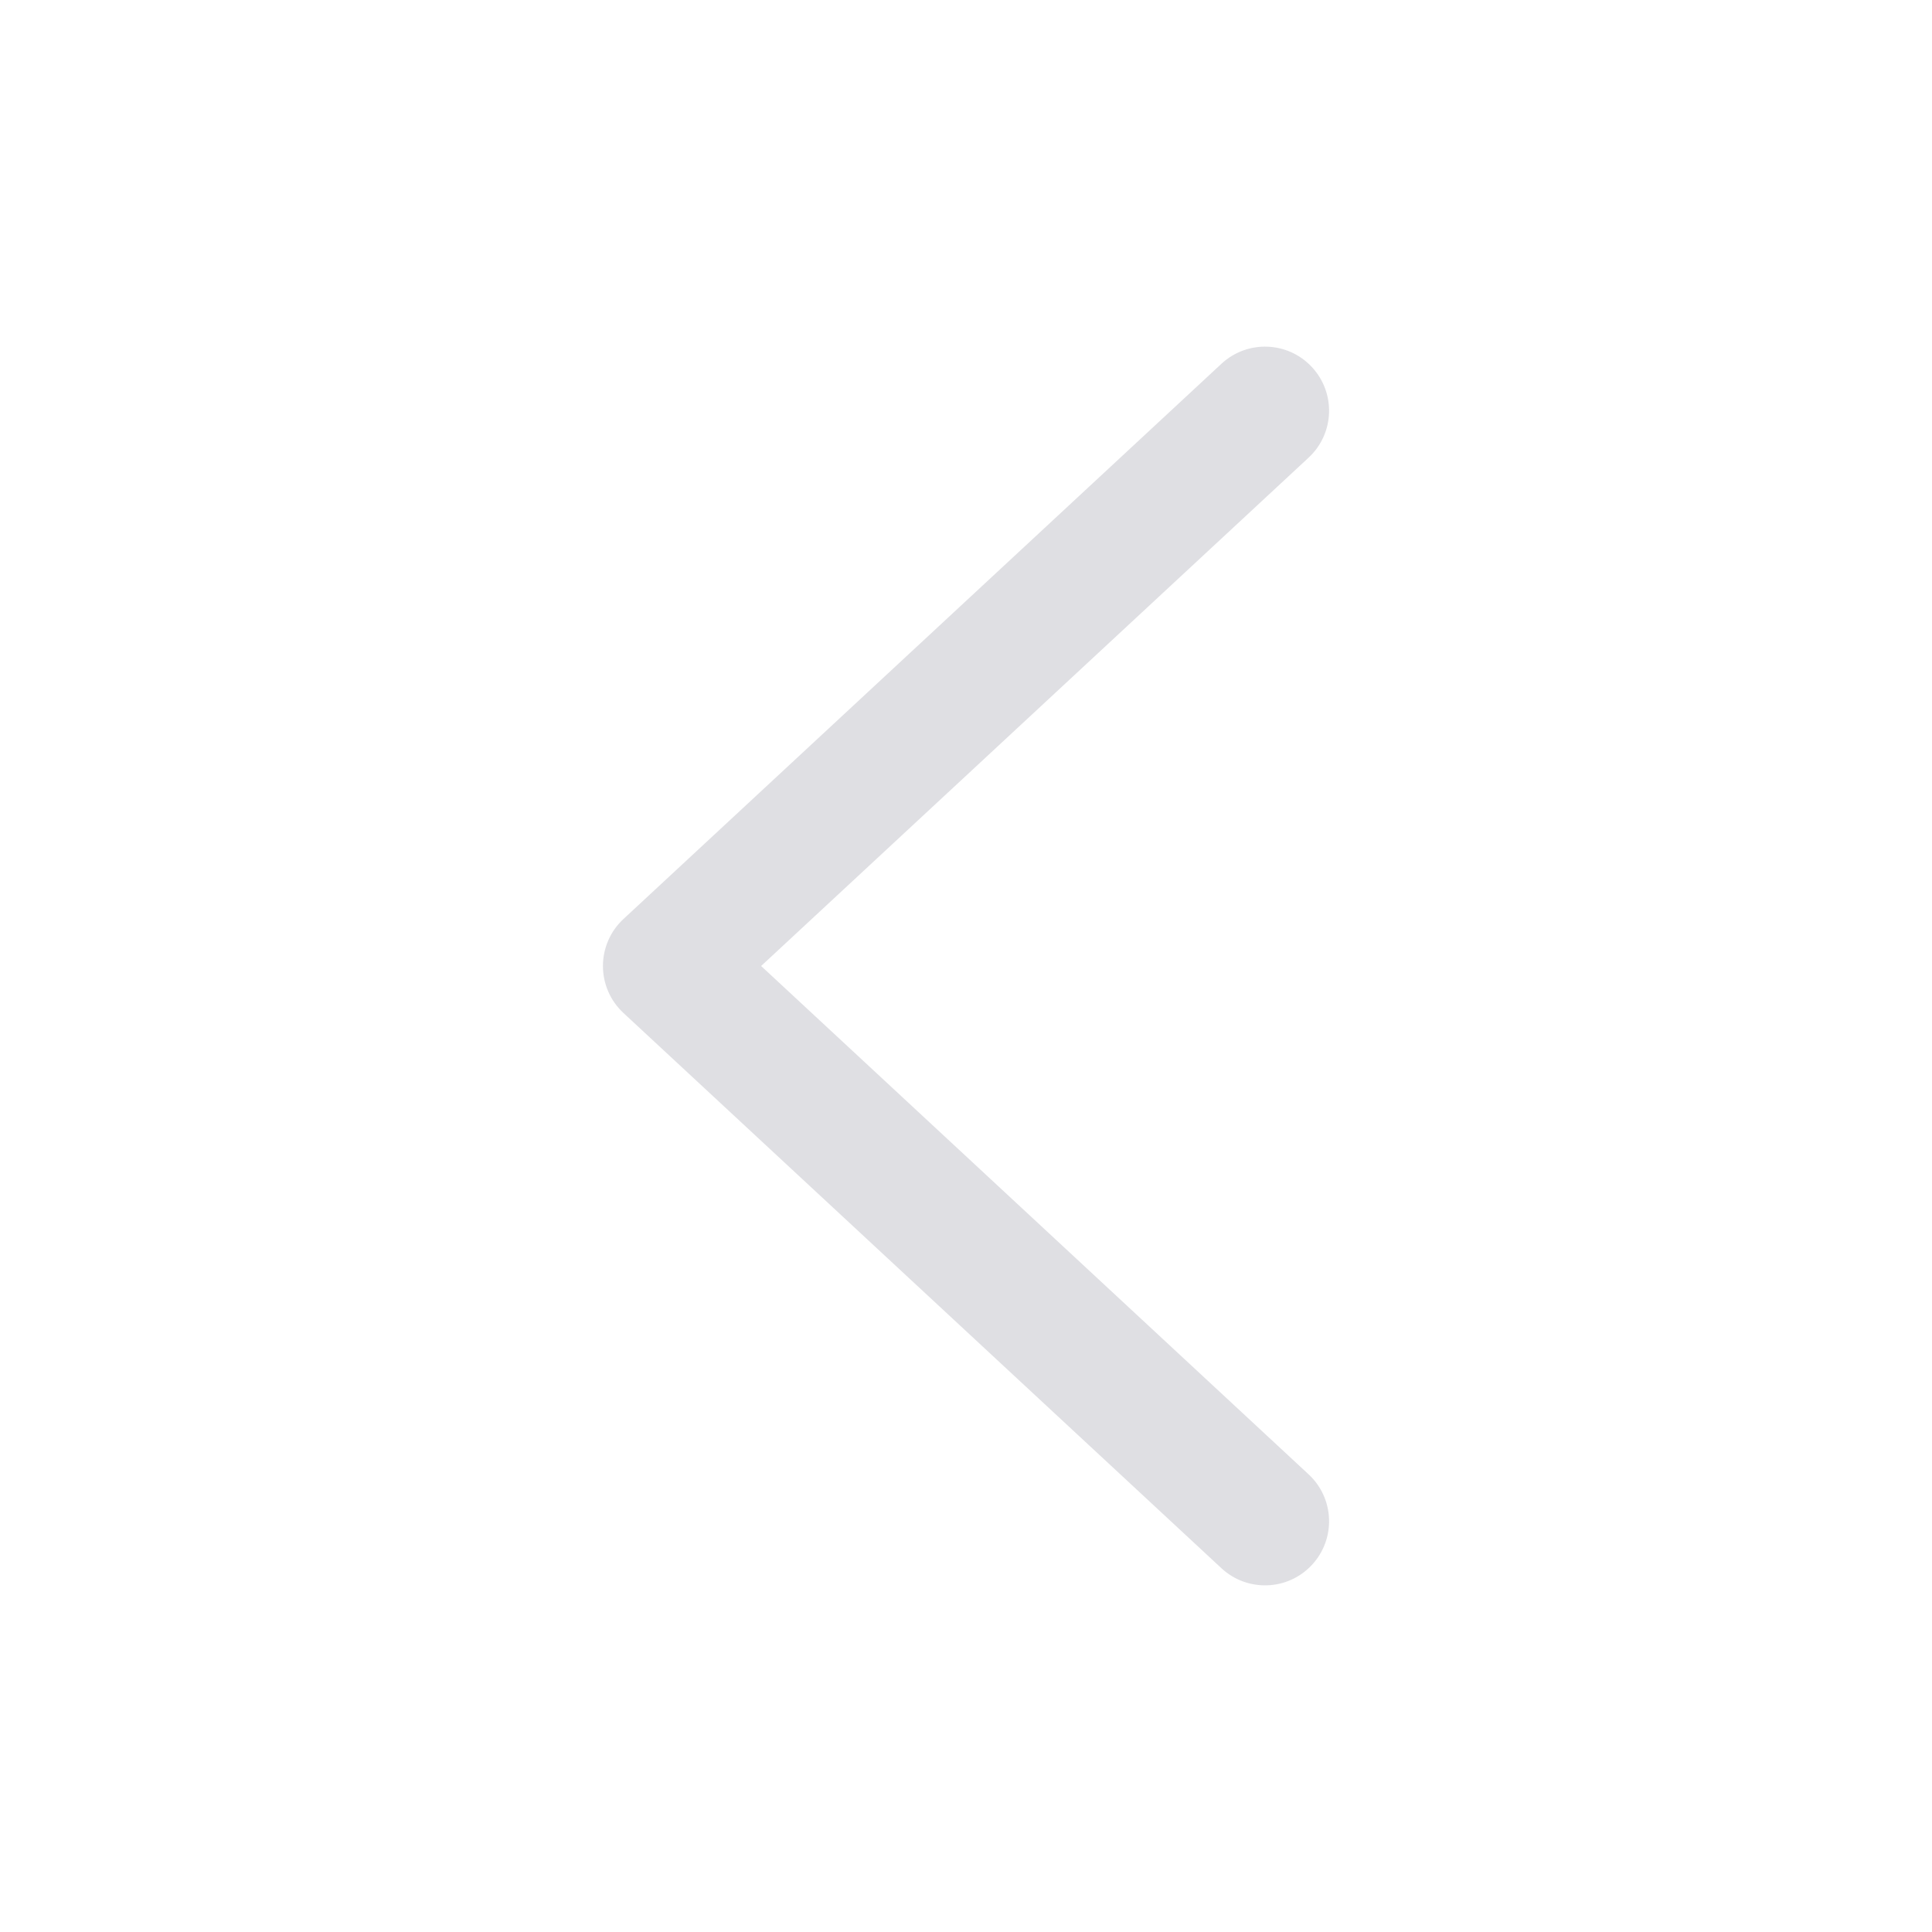
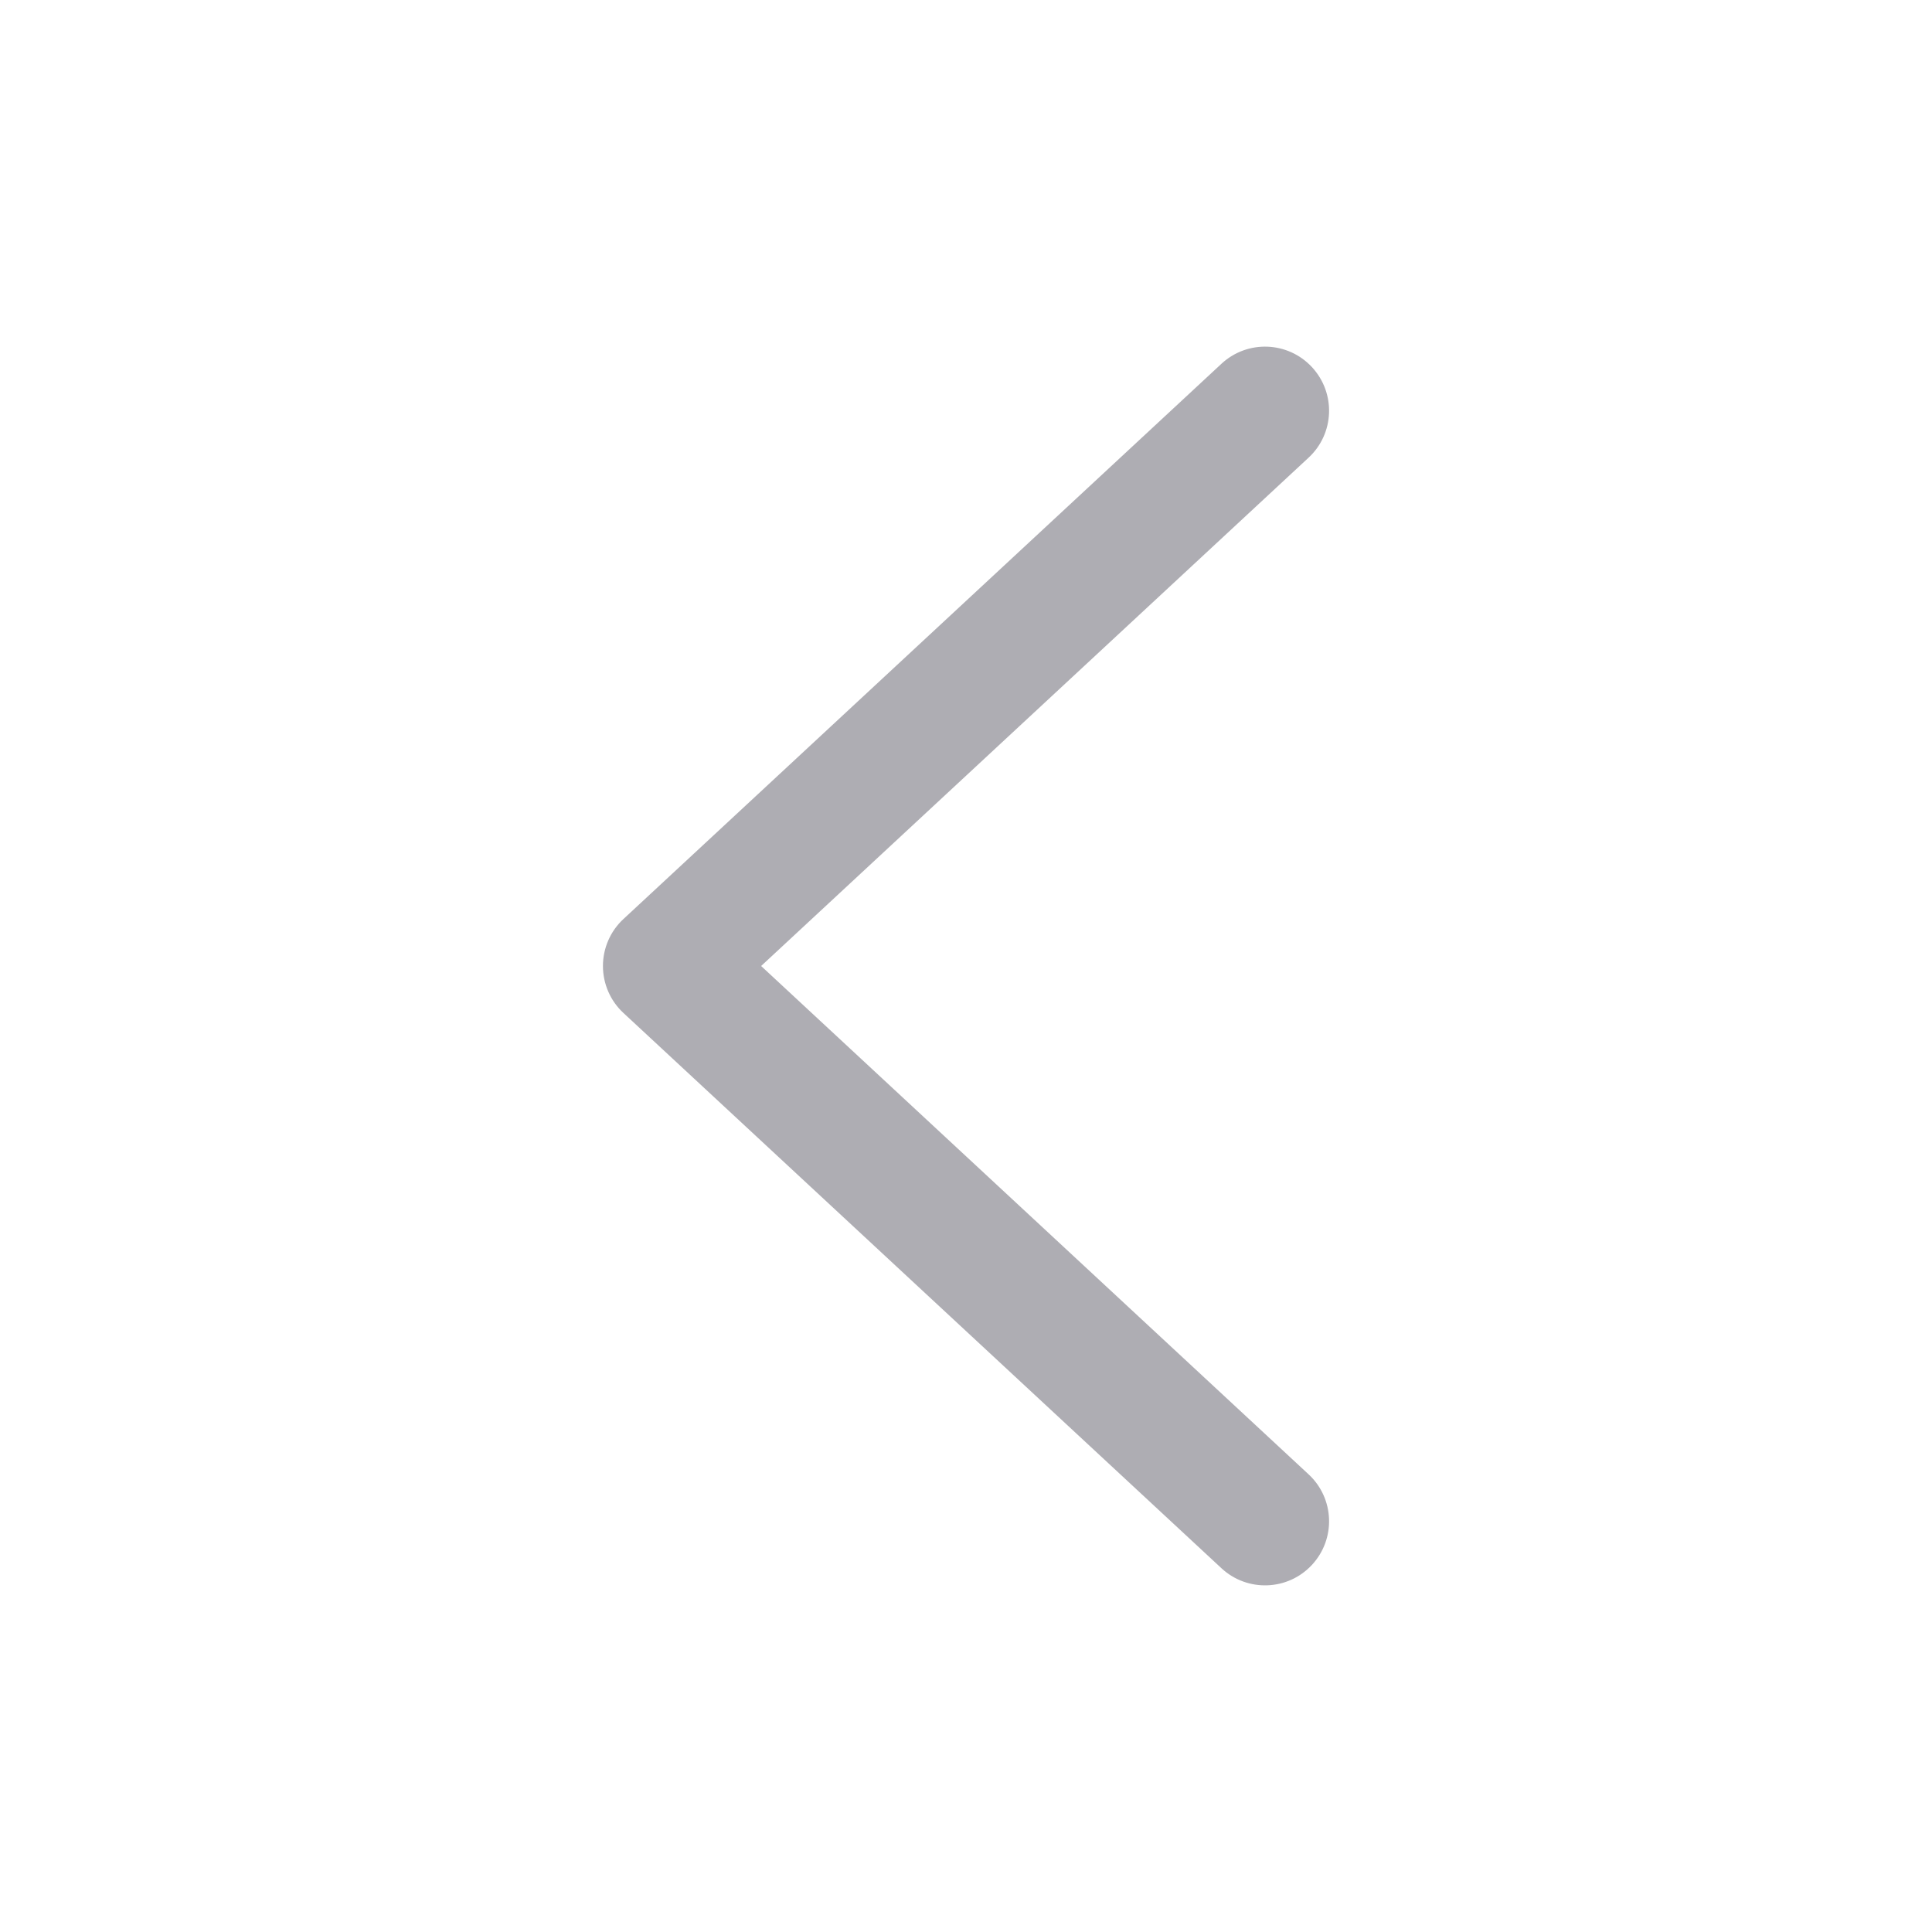
<svg xmlns="http://www.w3.org/2000/svg" width="24" height="24" viewBox="0 0 24 24" fill="none">
-   <path fill-rule="evenodd" clip-rule="evenodd" d="M16.297 4.56C16.597 4.883 16.578 5.386 16.256 5.685L9.455 12L16.256 18.315C16.578 18.614 16.597 19.117 16.297 19.44C15.998 19.762 15.495 19.78 15.173 19.481L7.744 12.583C7.582 12.433 7.49 12.221 7.49 12C7.49 11.779 7.582 11.567 7.744 11.417L15.173 4.519C15.495 4.22 15.998 4.238 16.297 4.56Z" fill="#DFDFE3" />
+   <path fill-rule="evenodd" clip-rule="evenodd" d="M16.297 4.56C16.597 4.883 16.578 5.386 16.256 5.685L9.455 12L16.256 18.315C16.578 18.614 16.597 19.117 16.297 19.44C15.998 19.762 15.495 19.78 15.173 19.481L7.744 12.583C7.582 12.433 7.49 12.221 7.49 12C7.49 11.779 7.582 11.567 7.744 11.417L15.173 4.519C15.495 4.22 15.998 4.238 16.297 4.56Z" fill="#AEADB3" />
</svg>
